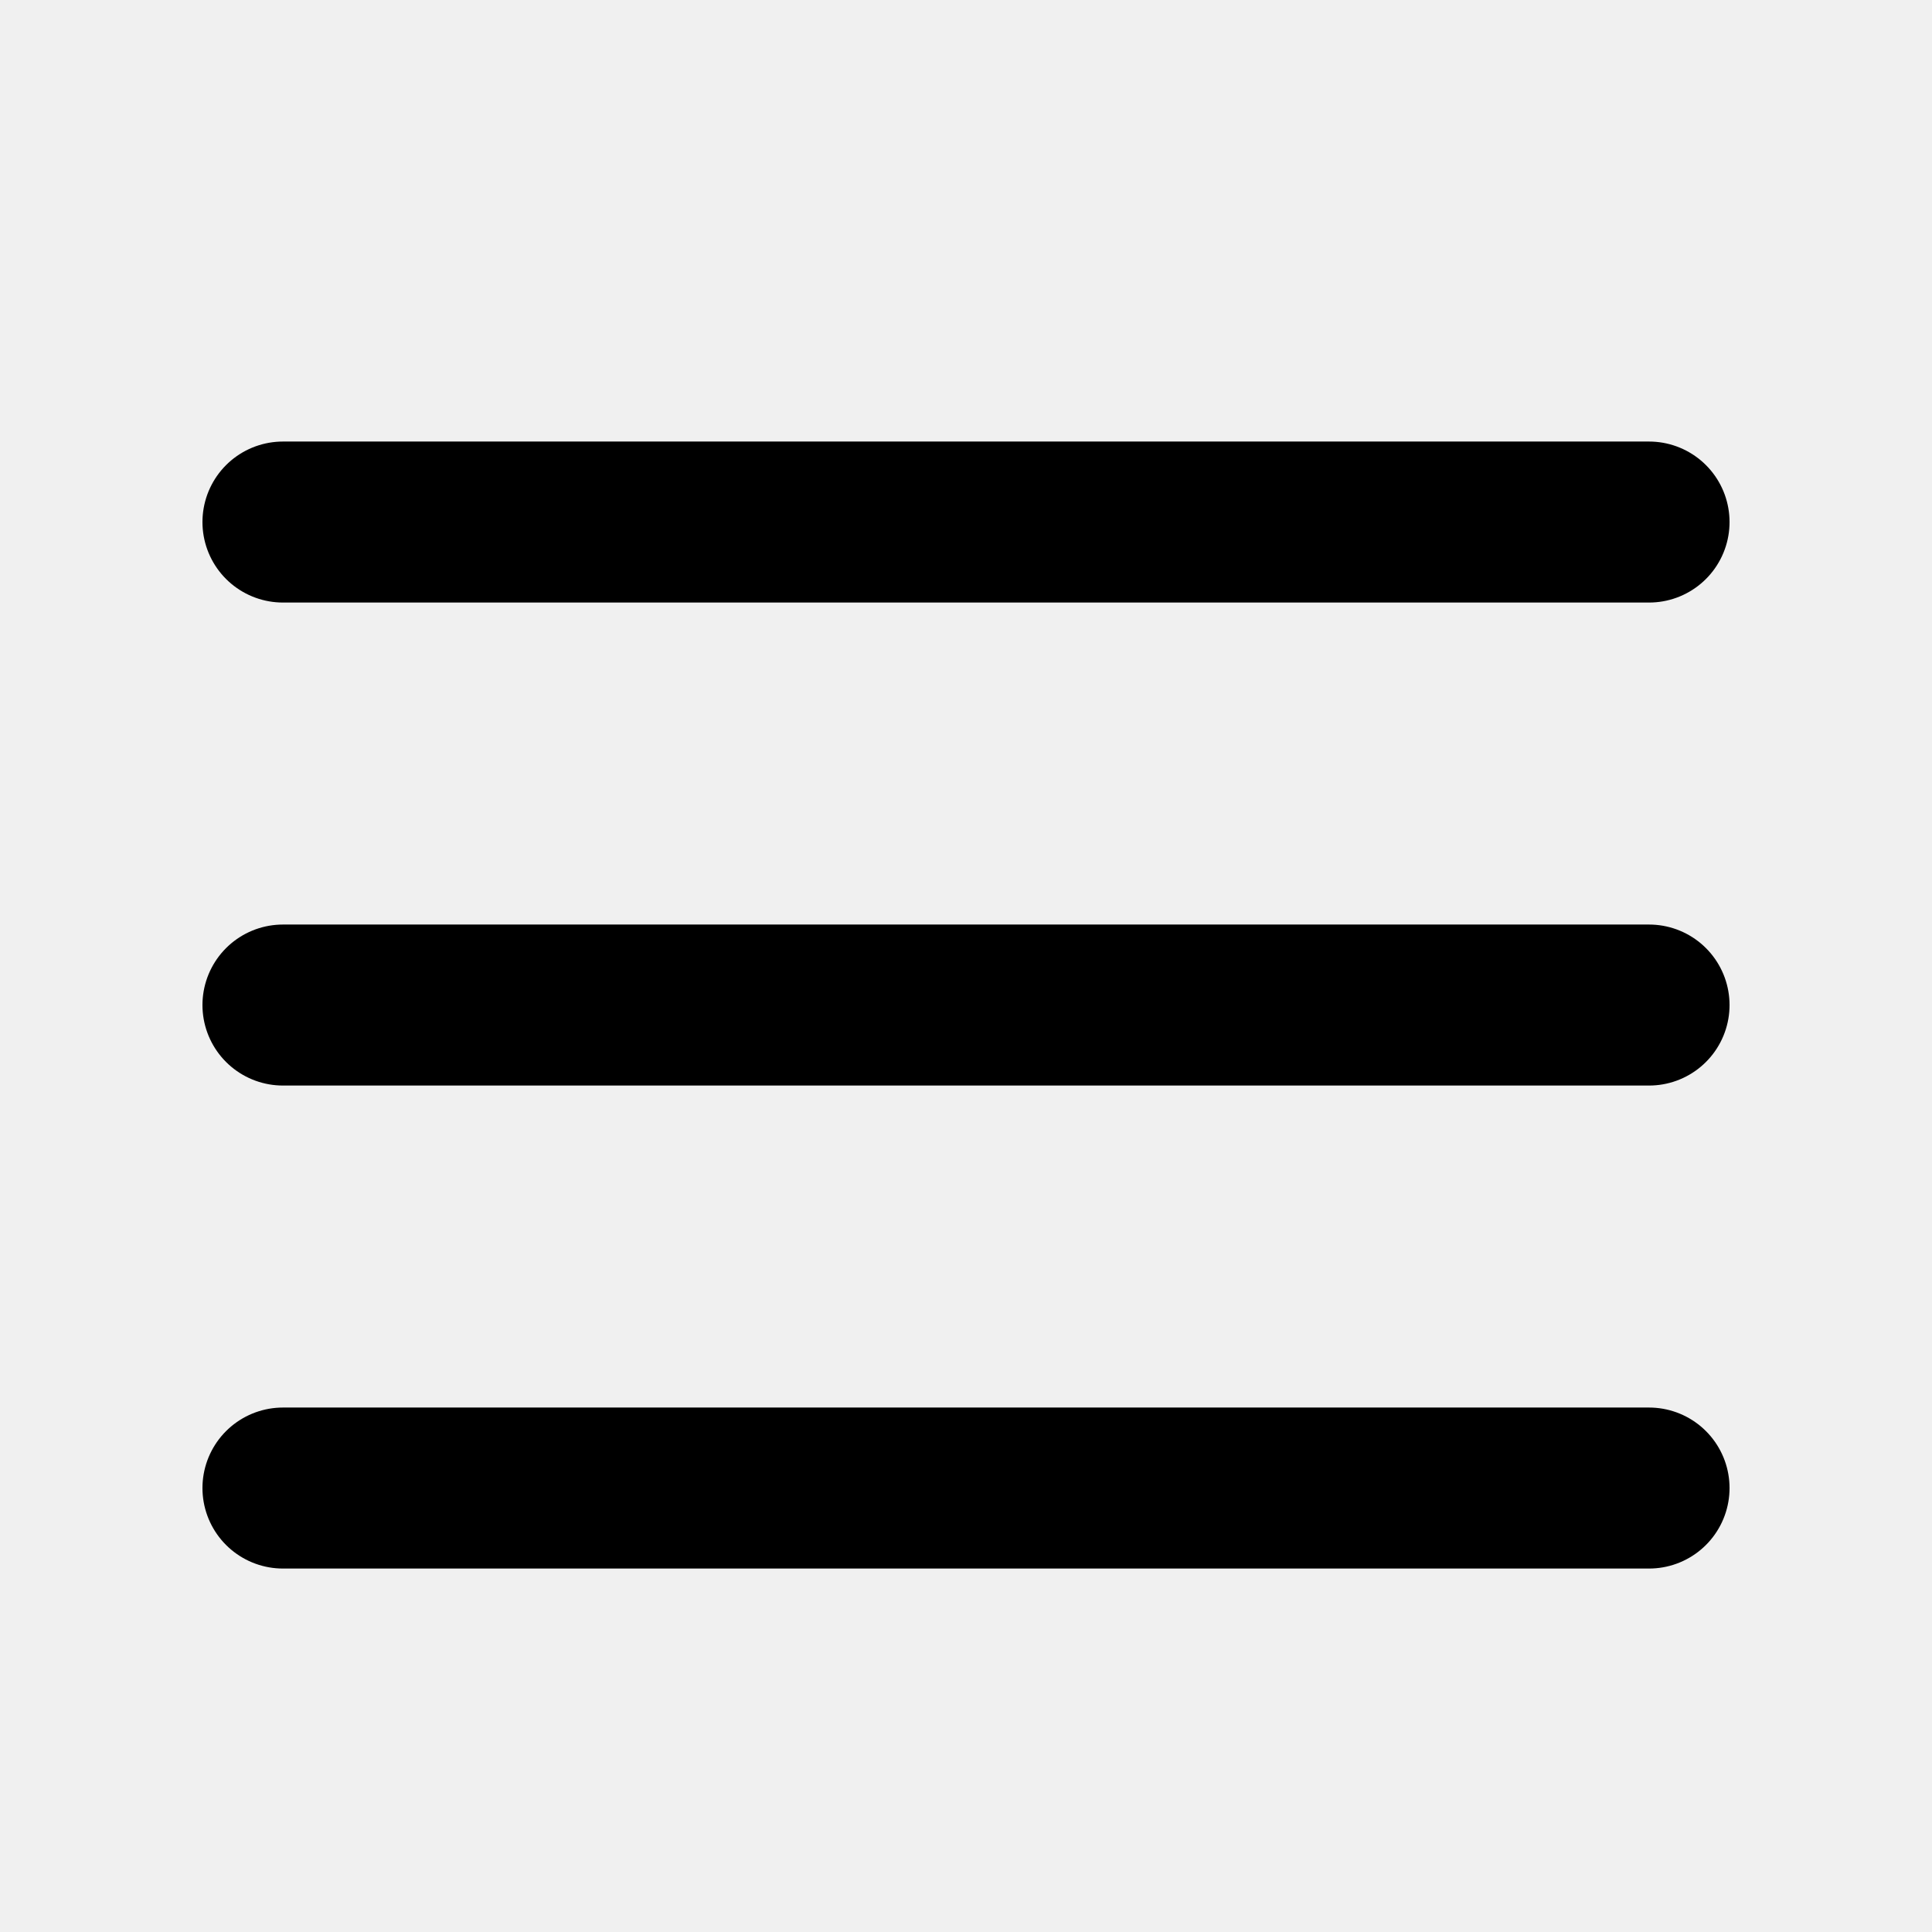
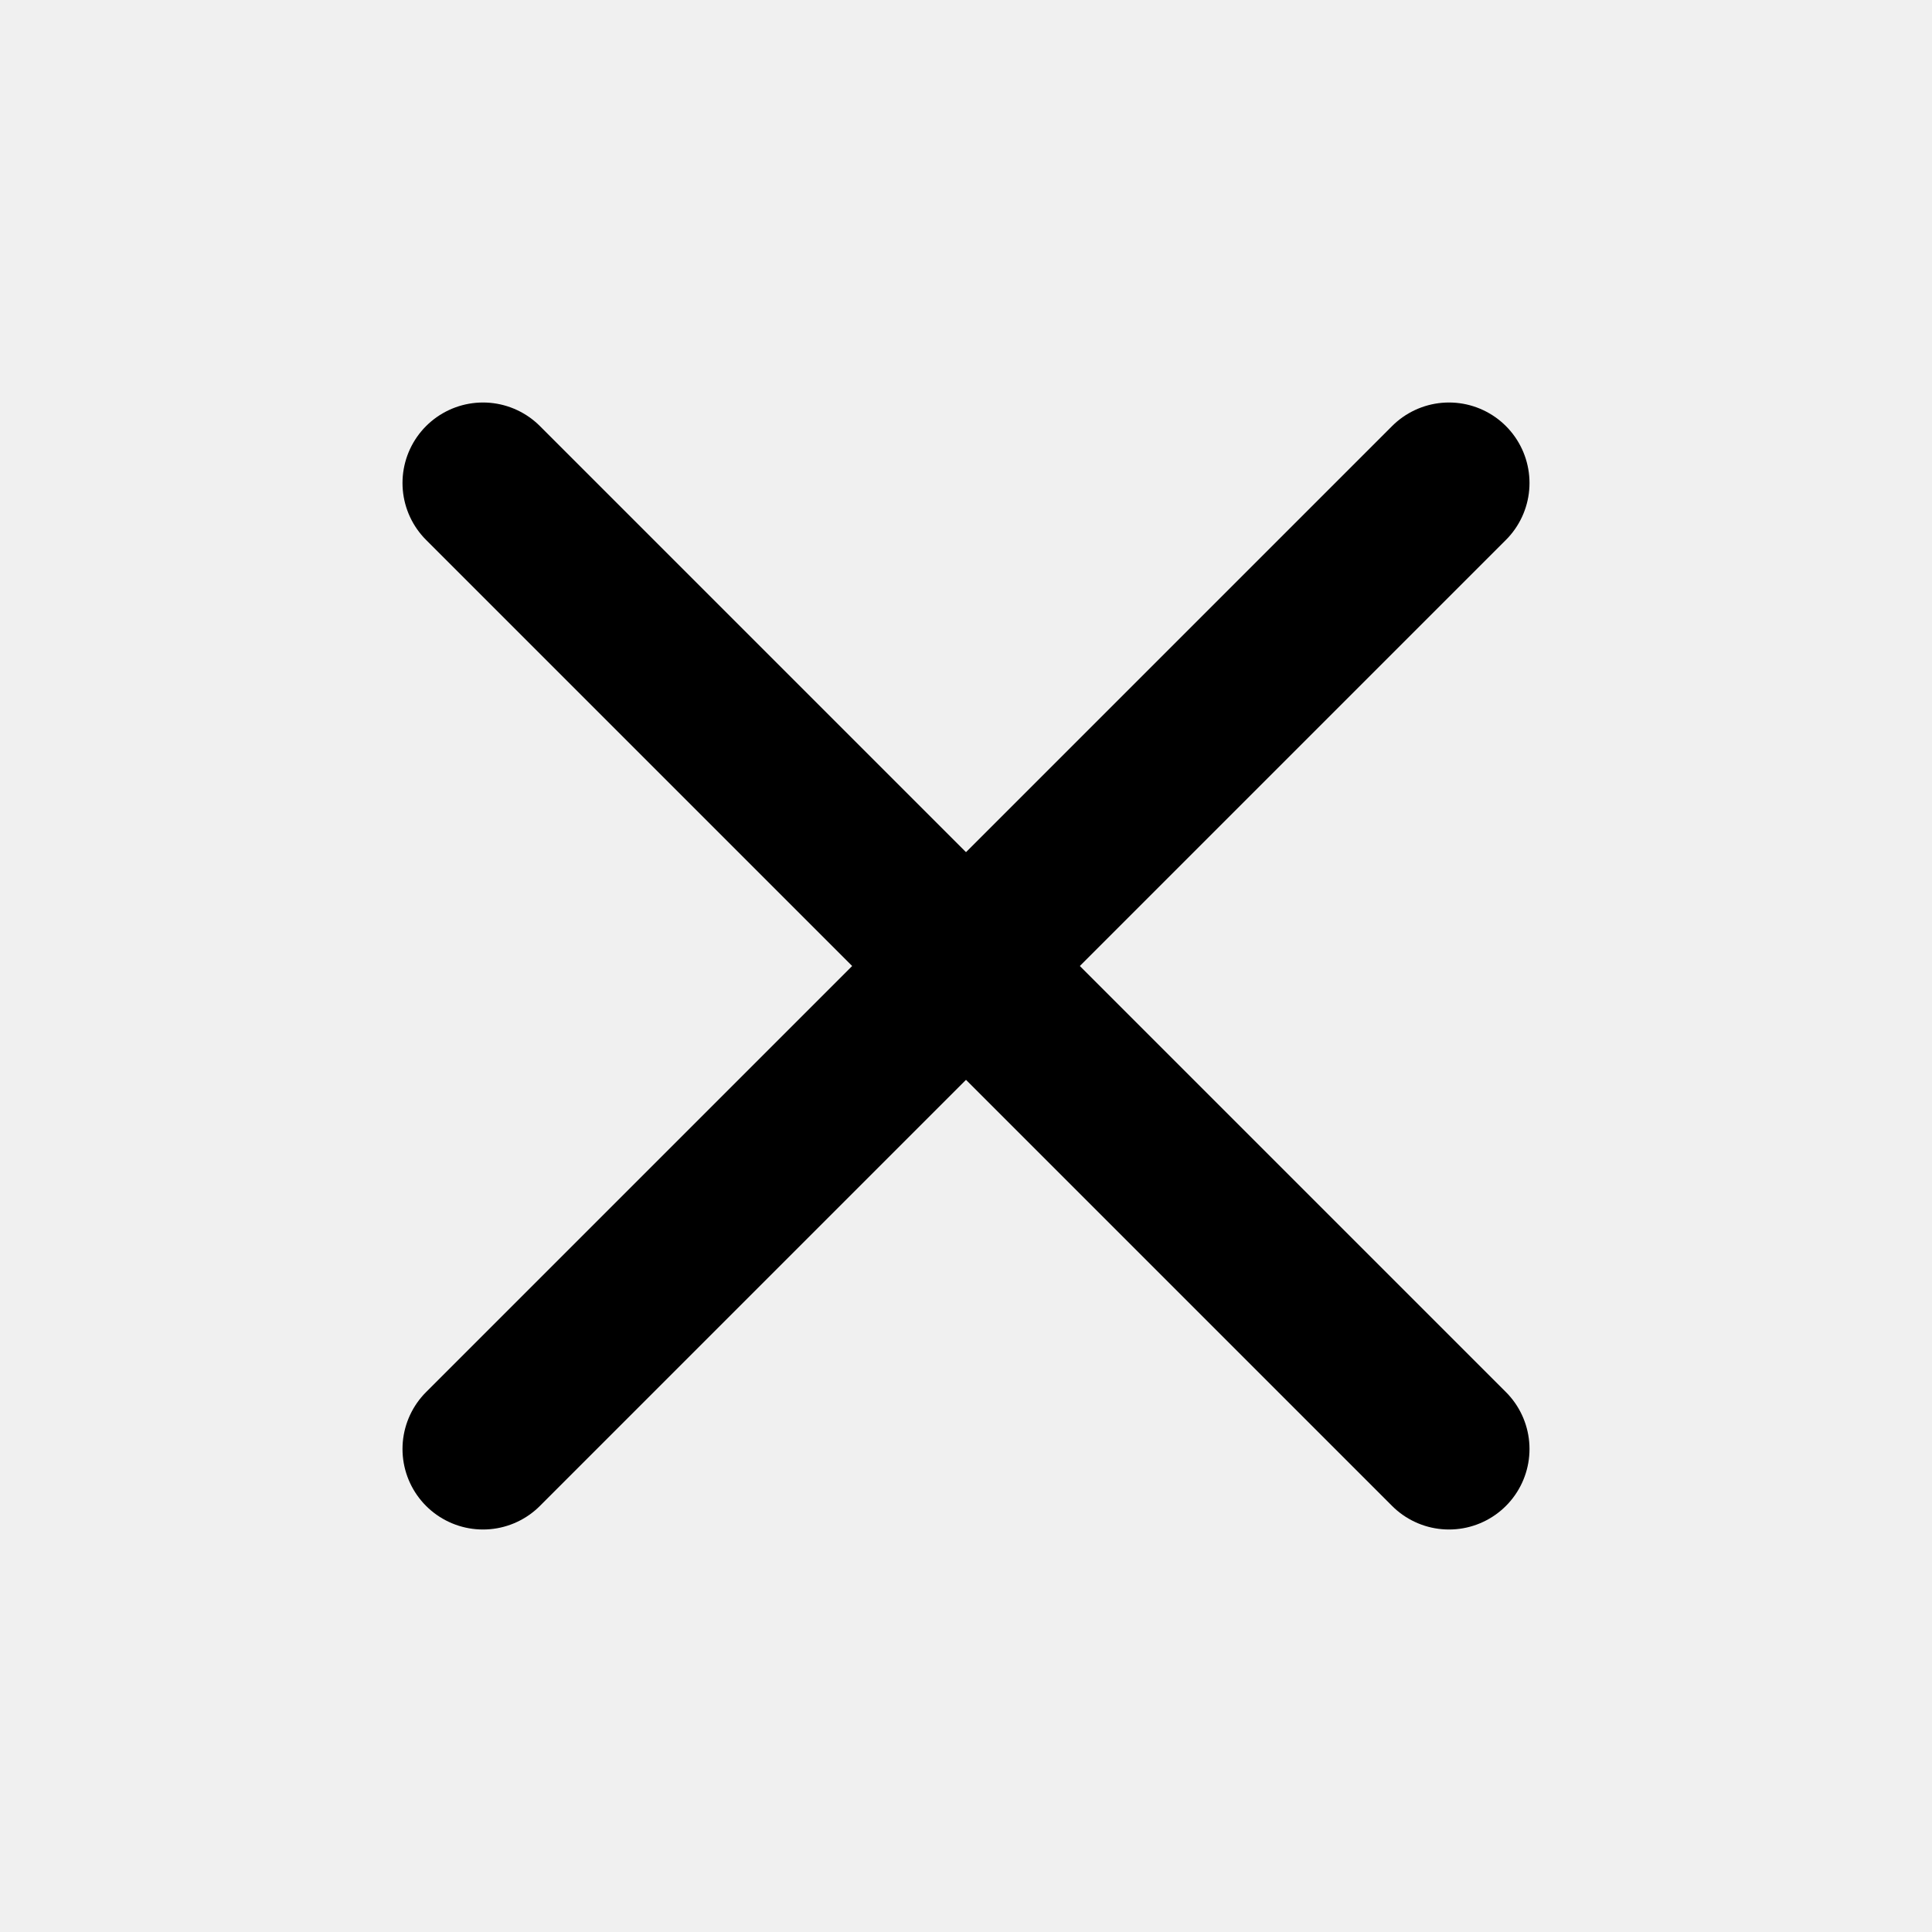
<svg xmlns="http://www.w3.org/2000/svg" width="24" height="24" viewBox="0 0 24 24" fill="none">
-   <g clip-path="url(#clip0)">
-     <path d="M20.485 6.485L3.515 6.485" stroke="black" stroke-width="2" stroke-linecap="round" stroke-linejoin="round" />
-     <path d="M20.485 12.485L3.515 12.485" stroke="black" stroke-width="2" stroke-linecap="round" stroke-linejoin="round" />
-     <path d="M20.485 18.485L3.515 18.485" stroke="black" stroke-width="2" stroke-linecap="round" stroke-linejoin="round" />
-   </g>
-   <defs>
-     <clipPath id="clip0">
-       <rect width="24" height="24" fill="white" />
-     </clipPath>
-   </defs>
+   <path d="M18 6L6 18" stroke="black" stroke-width="2" stroke-linecap="round" stroke-linejoin="round" />
+   <path d="M6 6L18 18" stroke="black" stroke-width="2" stroke-linecap="round" stroke-linejoin="round" />
</svg>
